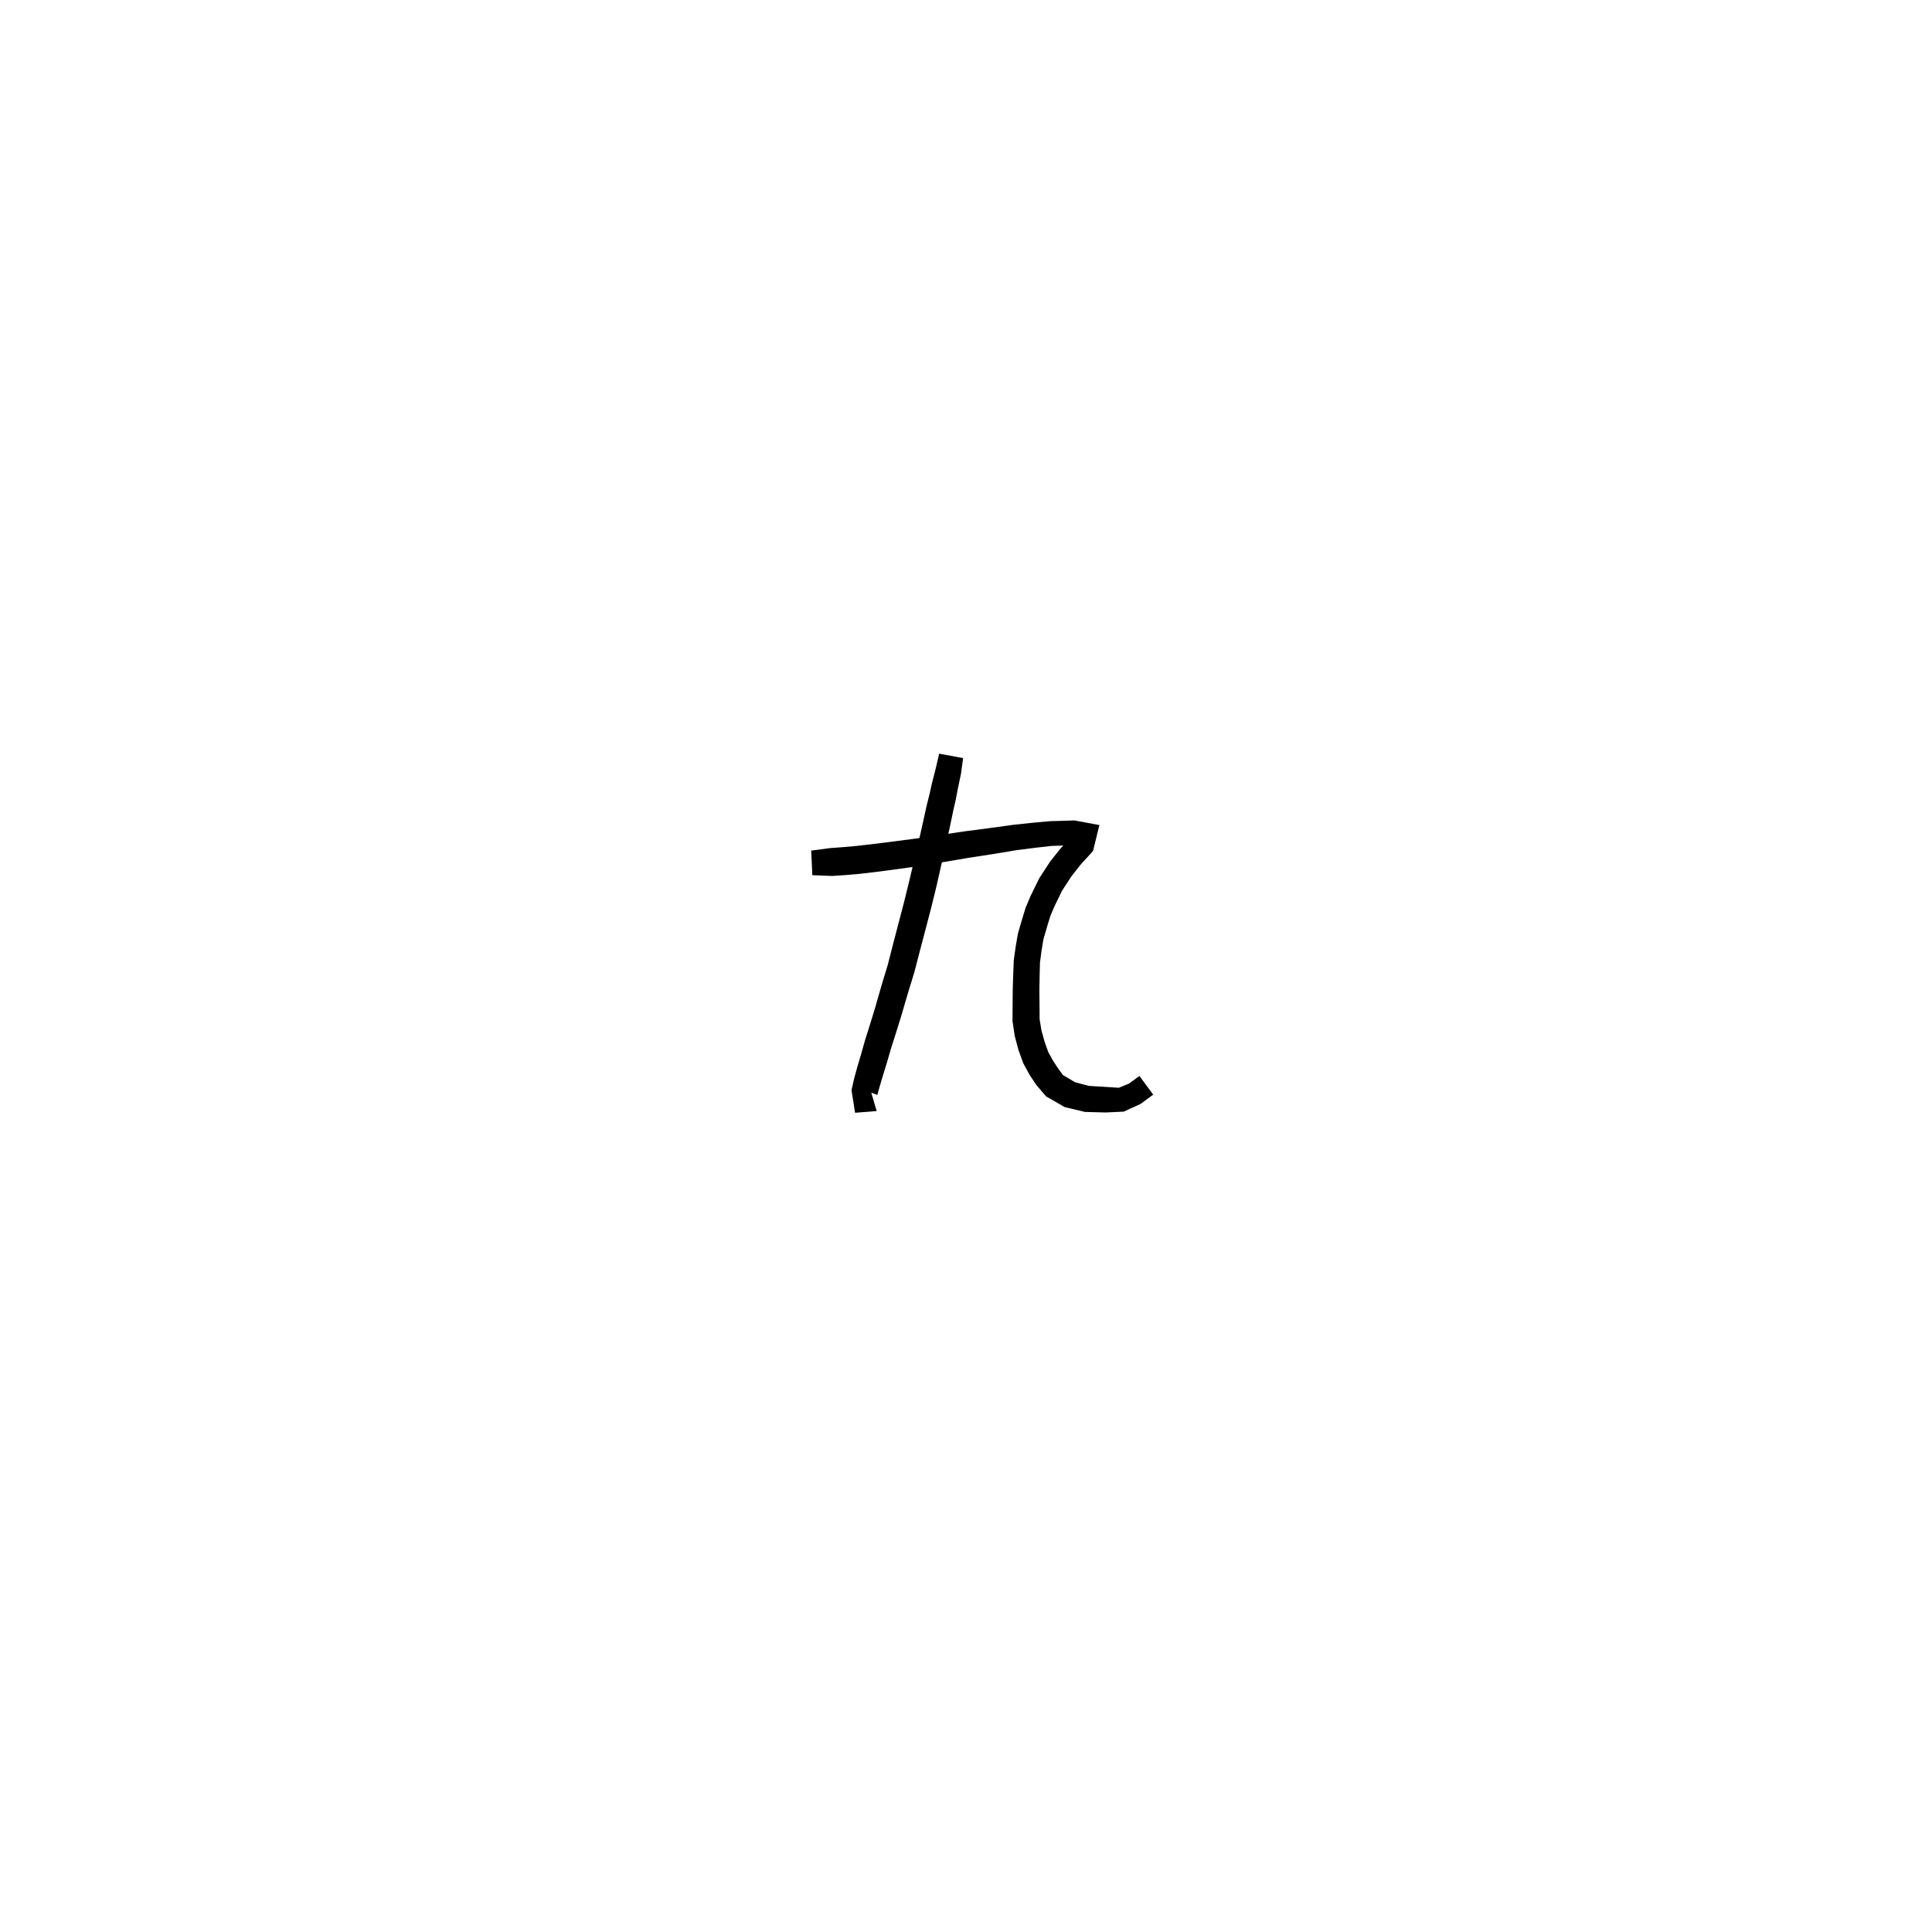
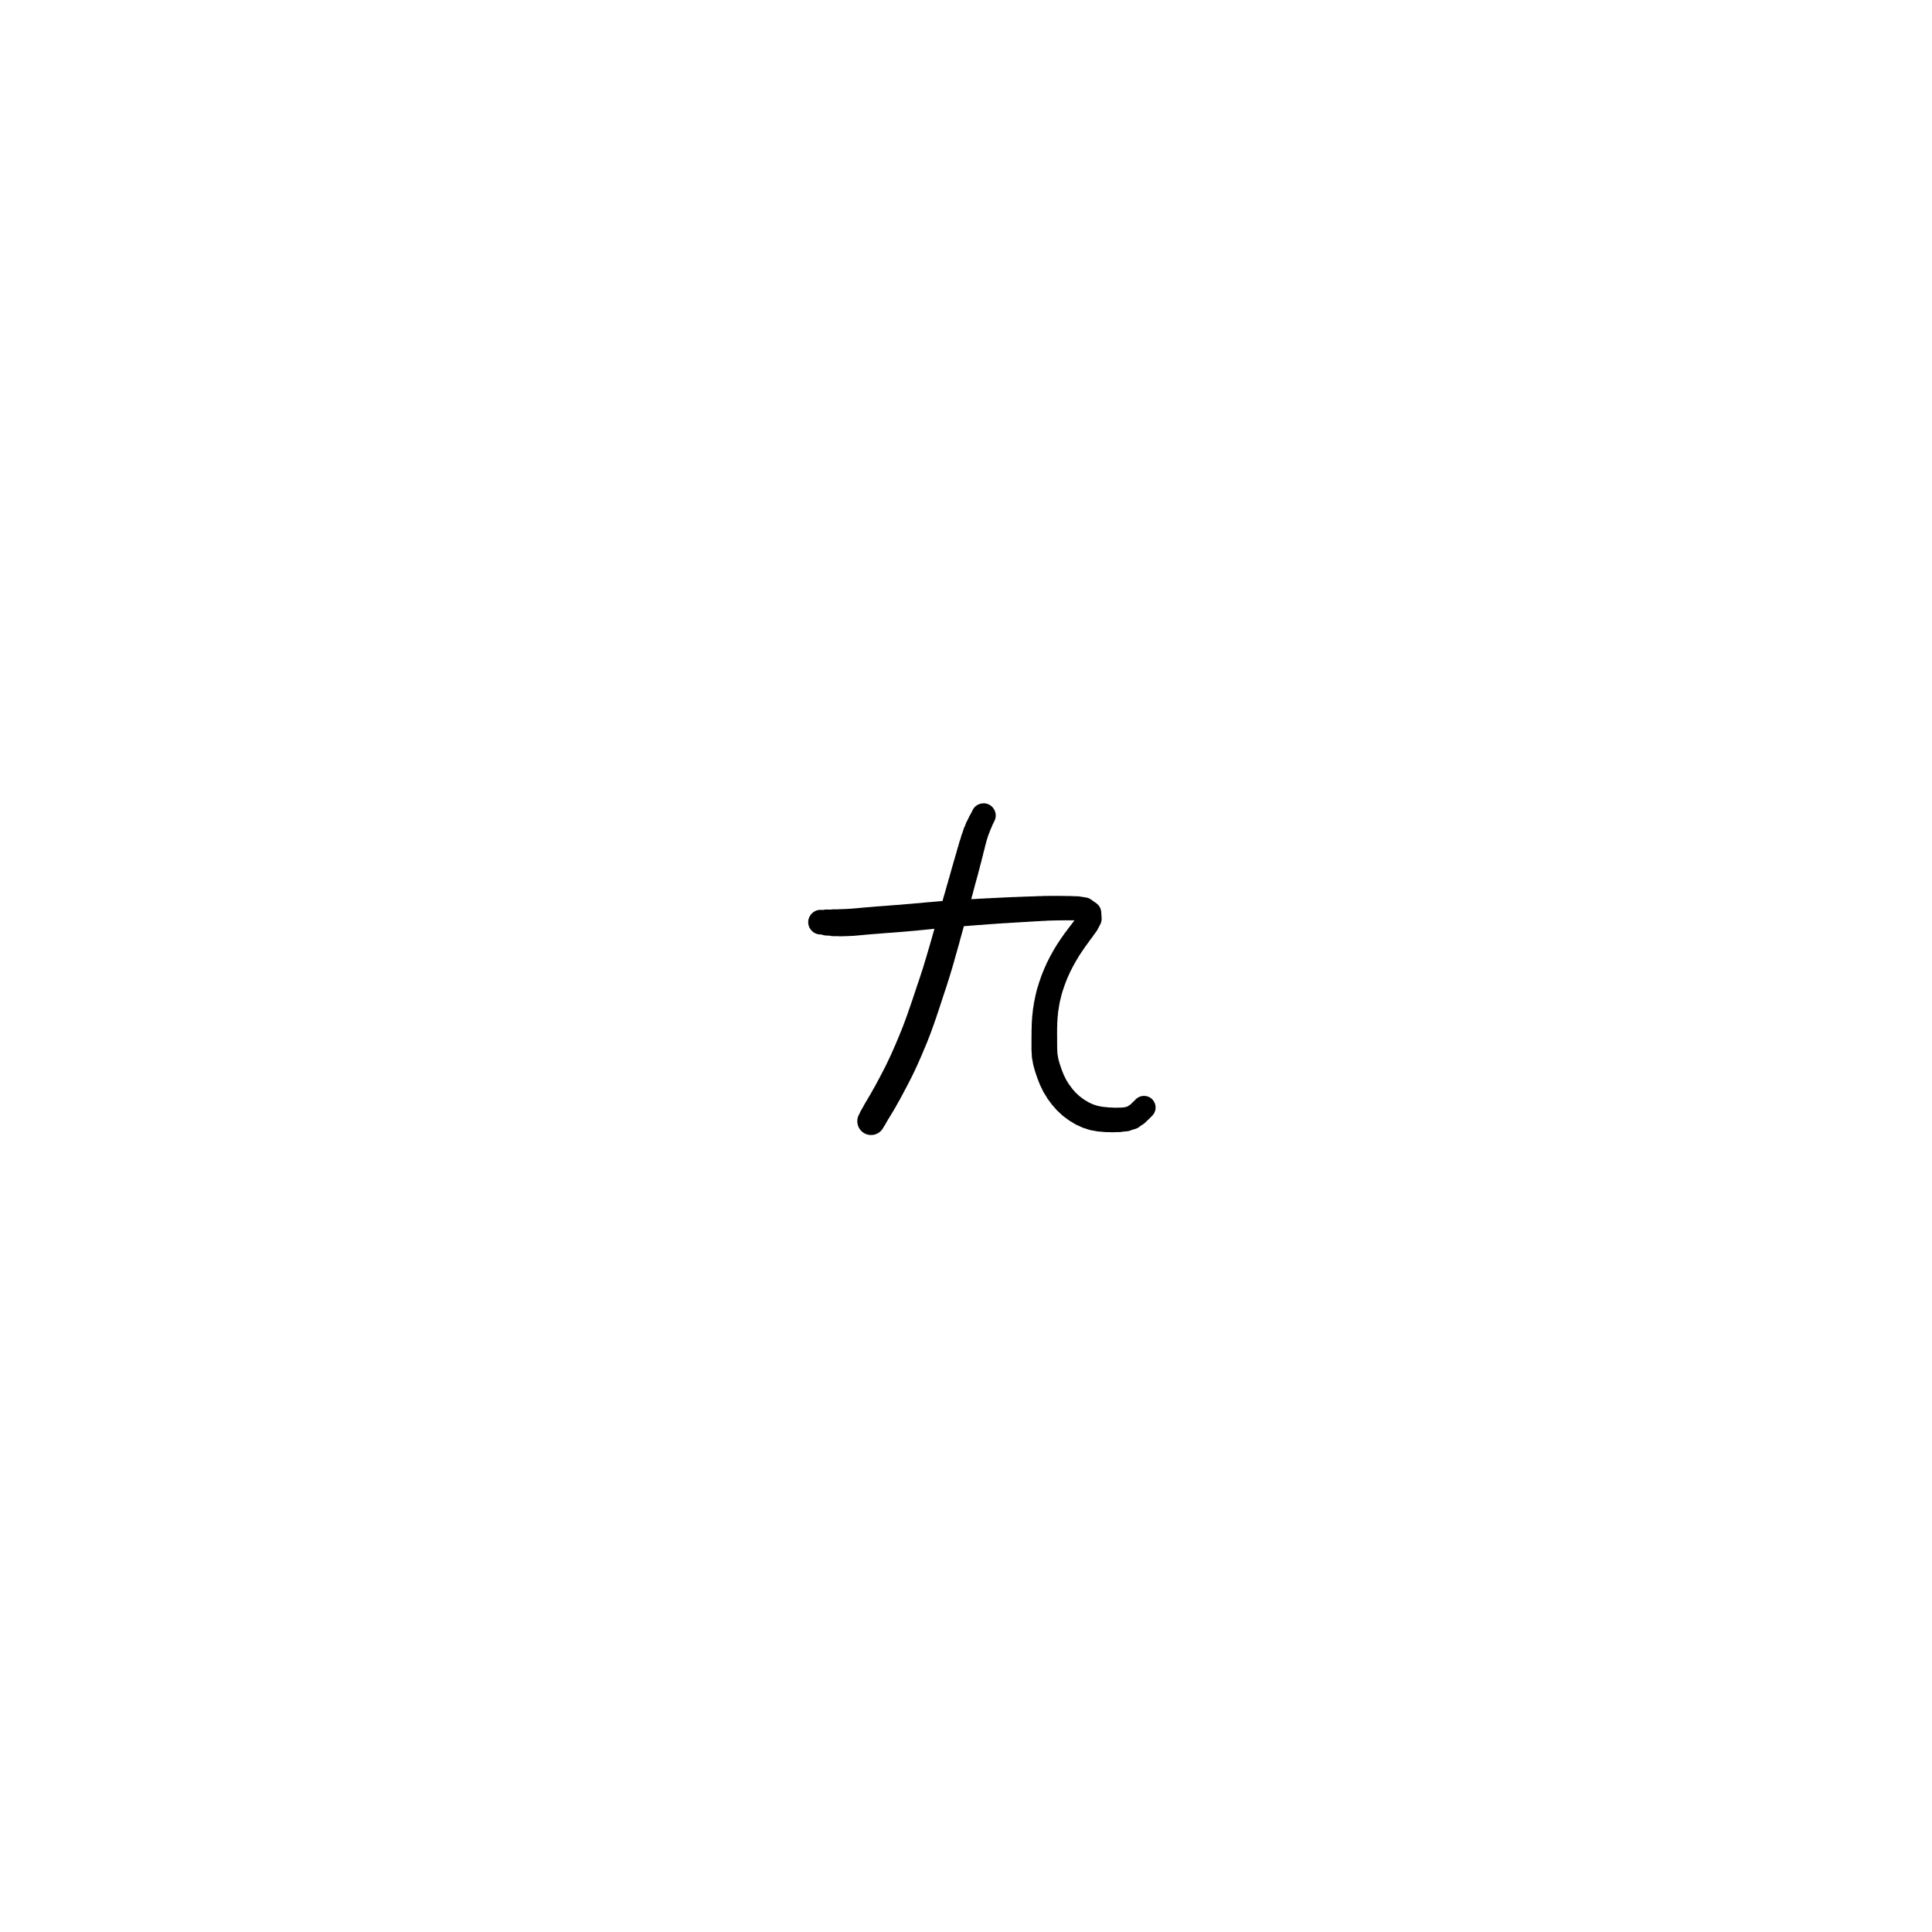
<svg xmlns="http://www.w3.org/2000/svg" width="300" height="300" viewBox="0 0 300 300">
-   <path d="M 126.14 135.9 L 129.194 136.017 L 131.102 135.897 L 133.461 135.693 L 136.276 135.362 L 139.409 134.949 L 142.857 134.468 L 146.639 133.841 L 150.382 133.205 L 154.076 132.637 L 157.938 132 L 160.782 131.638 L 163.279 131.356 L 165.262 131.29 L 166.835 131.221 L 167.855 130.629 L 166.719 129.626 L 164.73 131.691 L 163.091 133.746 L 161.388 136.35 L 159.994 139.197 L 159.258 140.948 L 158.701 142.771 L 158.072 144.929 L 157.713 146.995 L 157.419 149.111 L 157.329 151.396 L 157.26 153.608 L 157.238 155.935 L 157.222 158.588 L 157.578 160.921 L 158.146 163.031 L 158.898 165.11 L 159.882 166.915 L 160.912 168.467 L 162.427 170.242 L 165.323 171.912 L 168.478 172.661 L 171.686 172.744 L 174.492 172.614 L 177.122 171.411 L 179.067 169.972 L 176.93 167.073 L 175.309 168.262 L 173.727 168.911 L 171.779 168.78 L 169.046 168.613 L 166.906 168.036 L 165.049 166.928 L 164.332 165.95 L 163.525 164.725 L 162.78 163.377 L 162.2 161.752 L 161.724 160.033 L 161.432 158.287 L 161.415 155.935 L 161.393 153.658 L 161.433 151.515 L 161.487 149.446 L 161.733 147.609 L 162.022 145.846 L 162.582 143.925 L 163.068 142.319 L 163.665 140.892 L 164.9 138.334 L 166.366 136.083 L 167.752 134.31 L 169.724 132.146 L 170.713 128.115 L 166.835 127.397 L 165.132 127.453 L 163.009 127.512 L 160.356 127.756 L 157.402 128.07 L 153.486 128.609 L 149.762 129.092 L 145.978 129.657 L 142.234 130.207 L 138.841 130.651 L 135.743 131.039 L 133.013 131.358 L 130.762 131.555 L 128.961 131.686 L 125.966 132.078 Z" fill="black" />
-   <path d="M 145.834 117.029 L 145.282 119.404 L 144.698 121.682 L 144.351 123.251 L 143.862 125.221 L 143.324 127.672 L 142.724 130.348 L 141.995 133.364 L 141.192 136.782 L 140.407 139.979 L 139.548 143.266 L 138.686 146.562 L 137.855 149.812 L 136.88 153.025 L 135.899 156.455 L 135.12 158.993 L 134.326 161.515 L 133.664 163.85 L 133.08 165.83 L 132.62 167.523 L 132.221 169.272 L 132.774 172.788 L 136.128 172.523 L 135.099 169.001 L 135.285 169.662 L 136.234 170.025 L 136.627 168.596 L 137.103 167.011 L 137.707 165.037 L 138.377 162.742 L 139.168 160.259 L 139.973 157.667 L 140.973 154.241 L 141.979 150.972 L 142.841 147.641 L 143.707 144.356 L 144.576 141.036 L 145.376 137.777 L 146.157 134.339 L 146.869 131.299 L 147.458 128.569 L 147.964 126.141 L 148.411 124.156 L 148.712 122.573 L 149.208 120.221 L 149.557 117.716 Z" fill="black" />
+   <path d="M 127.30 145.10 L 128.25 145.16 C 129.31 145.22 130.21 144.42 130.28 143.36 C 130.34 142.31 129.53 141.40 128.48 141.34 L 127.53 141.28 C 126.47 141.22 125.57 142.03 125.50 143.08 C 125.44 144.14 126.25 145.04 127.30 145.10 Z M 128.30 145.27 L 129.33 145.31 C 130.45 145.35 131.38 144.47 131.42 143.35 C 131.46 142.24 130.59 141.30 129.47 141.26 L 128.43 141.23 C 127.32 141.19 126.38 142.06 126.34 143.18 C 126.30 144.30 127.18 145.23 128.30 145.27 Z M 129.40 145.37 L 130.41 145.37 C 131.56 145.37 132.50 144.44 132.50 143.28 C 132.50 142.13 131.56 141.20 130.41 141.20 L 129.40 141.20 C 128.25 141.20 127.31 142.13 127.31 143.29 C 127.31 144.44 128.25 145.37 129.40 145.37 Z M 130.47 145.39 L 131.49 145.36 C 132.65 145.32 133.56 144.36 133.53 143.20 C 133.50 142.04 132.53 141.12 131.37 141.15 L 130.35 141.18 C 129.19 141.22 128.27 142.18 128.31 143.34 C 128.34 144.50 129.31 145.42 130.47 145.39 Z M 131.55 145.36 L 132.55 145.31 C 133.72 145.24 134.61 144.25 134.54 143.08 C 134.48 141.92 133.48 141.03 132.32 141.09 L 131.31 141.15 C 130.15 141.21 129.26 142.21 129.32 143.37 C 129.39 144.53 130.38 145.43 131.55 145.36 Z M 132.61 145.31 L 133.60 145.22 C 134.76 145.13 135.62 144.11 135.53 142.94 C 135.43 141.78 134.41 140.92 133.25 141.01 L 132.26 141.09 C 131.10 141.19 130.23 142.21 130.33 143.38 C 130.43 144.54 131.45 145.40 132.61 145.31 Z M 133.62 145.22 L 134.58 145.13 C 135.74 145.02 136.60 143.99 136.49 142.83 C 136.38 141.67 135.35 140.82 134.19 140.92 L 133.23 141.01 C 132.06 141.12 131.21 142.15 131.32 143.31 C 131.43 144.48 132.46 145.33 133.62 145.22 Z M 134.57 145.13 L 135.53 145.05 C 136.70 144.95 137.56 143.93 137.46 142.76 C 137.36 141.60 136.33 140.74 135.17 140.84 L 134.20 140.92 C 133.04 141.02 132.18 142.05 132.28 143.21 C 132.38 144.37 133.40 145.24 134.57 145.13 Z M 135.52 145.05 L 136.56 144.97 C 137.72 144.87 138.59 143.85 138.50 142.69 C 138.40 141.53 137.38 140.66 136.22 140.75 L 135.18 140.84 C 134.02 140.93 133.15 141.95 133.24 143.11 C 133.34 144.28 134.36 145.15 135.52 145.05 Z M 136.55 144.97 L 137.52 144.89 C 138.68 144.80 139.56 143.79 139.47 142.62 C 139.38 141.46 138.36 140.59 137.20 140.68 L 136.23 140.75 C 135.06 140.84 134.19 141.86 134.28 143.02 C 134.37 144.19 135.39 145.06 136.55 144.97 Z M 137.52 144.89 L 138.52 144.82 C 139.68 144.73 140.55 143.71 140.46 142.55 C 140.38 141.39 139.36 140.51 138.20 140.60 L 137.20 140.68 C 136.03 140.77 135.16 141.78 135.25 142.95 C 135.34 144.11 136.35 144.98 137.52 144.89 Z M 138.52 144.82 L 139.54 144.74 C 140.70 144.65 141.57 143.63 141.48 142.47 C 141.39 141.30 140.38 140.43 139.21 140.52 L 138.19 140.60 C 137.03 140.69 136.16 141.71 136.25 142.87 C 136.34 144.04 137.36 144.91 138.52 144.82 Z M 139.55 144.74 L 140.51 144.66 C 141.67 144.56 142.54 143.54 142.45 142.38 C 142.35 141.22 141.33 140.35 140.17 140.45 L 139.21 140.53 C 138.04 140.62 137.18 141.64 137.27 142.80 C 137.37 143.96 138.39 144.83 139.55 144.74 Z M 140.52 144.66 L 141.52 144.57 C 142.68 144.47 143.54 143.45 143.45 142.29 C 143.35 141.13 142.32 140.27 141.16 140.36 L 140.16 140.45 C 139.00 140.55 138.14 141.57 138.24 142.73 C 138.34 143.89 139.36 144.75 140.52 144.66 Z M 141.53 144.57 L 142.56 144.48 C 143.72 144.37 144.58 143.35 144.47 142.19 C 144.37 141.03 143.34 140.17 142.18 140.27 L 141.15 140.37 C 139.99 140.47 139.14 141.50 139.24 142.66 C 139.35 143.82 140.37 144.67 141.53 144.57 Z M 142.57 144.47 L 143.56 144.38 C 144.72 144.27 145.57 143.24 145.46 142.08 C 145.35 140.93 144.32 140.08 143.17 140.19 L 142.18 140.28 C 141.02 140.39 140.17 141.41 140.28 142.57 C 140.39 143.73 141.41 144.58 142.57 144.47 Z M 143.56 144.37 L 144.57 144.28 C 145.72 144.17 146.57 143.14 146.46 141.99 C 146.35 140.83 145.32 139.98 144.17 140.09 L 143.16 140.19 C 142.01 140.30 141.16 141.33 141.27 142.48 C 141.38 143.64 142.41 144.48 143.56 144.37 Z M 144.56 144.27 L 145.56 144.18 C 146.71 144.07 147.56 143.05 147.45 141.90 C 147.34 140.74 146.32 139.90 145.17 140.01 L 144.17 140.10 C 143.02 140.21 142.17 141.23 142.28 142.38 C 142.39 143.53 143.41 144.38 144.56 144.27 Z M 145.55 144.17 L 146.56 144.08 C 147.71 143.98 148.56 142.97 148.46 141.82 C 148.35 140.67 147.34 139.82 146.19 139.92 L 145.18 140.01 C 144.03 140.11 143.18 141.13 143.28 142.28 C 143.39 143.43 144.40 144.27 145.55 144.17 Z M 146.55 144.08 L 147.54 143.99 C 148.69 143.90 149.54 142.89 149.45 141.75 C 149.35 140.60 148.34 139.75 147.20 139.84 L 146.20 139.93 C 145.06 140.02 144.21 141.03 144.30 142.17 C 144.40 143.32 145.40 144.17 146.55 144.08 Z M 147.53 143.99 L 148.52 143.91 C 149.66 143.82 150.51 142.83 150.42 141.68 C 150.34 140.54 149.34 139.69 148.20 139.78 L 147.21 139.85 C 146.07 139.94 145.22 140.94 145.30 142.08 C 145.39 143.22 146.39 144.07 147.53 143.99 Z M 148.50 143.90 L 149.50 143.83 C 150.64 143.75 151.50 142.76 151.41 141.63 C 151.33 140.49 150.35 139.63 149.21 139.71 L 148.21 139.78 C 147.07 139.86 146.22 140.85 146.30 141.99 C 146.38 143.13 147.37 143.98 148.50 143.90 Z M 149.49 143.82 L 150.49 143.76 C 151.63 143.68 152.48 142.70 152.41 141.57 C 152.33 140.43 151.35 139.58 150.22 139.65 L 149.22 139.72 C 148.08 139.80 147.23 140.78 147.30 141.91 C 147.38 143.04 148.36 143.90 149.49 143.82 Z M 150.49 143.75 L 151.48 143.68 C 152.61 143.61 153.47 142.64 153.40 141.51 C 153.32 140.38 152.35 139.52 151.22 139.60 L 150.23 139.66 C 149.10 139.73 148.24 140.71 148.31 141.84 C 148.39 142.97 149.36 143.82 150.49 143.75 Z M 151.48 143.67 L 152.49 143.61 C 153.61 143.54 154.46 142.57 154.39 141.44 C 154.32 140.32 153.35 139.47 152.22 139.54 L 151.22 139.61 C 150.10 139.68 149.25 140.65 149.32 141.77 C 149.39 142.90 150.36 143.75 151.48 143.67 Z M 152.49 143.60 L 153.49 143.53 C 154.61 143.46 155.46 142.50 155.39 141.38 C 155.31 140.26 154.35 139.41 153.23 139.49 L 152.22 139.55 C 151.11 139.63 150.26 140.59 150.33 141.71 C 150.41 142.82 151.37 143.67 152.49 143.60 Z M 153.49 143.52 L 154.48 143.46 C 155.59 143.39 156.43 142.43 156.36 141.32 C 156.29 140.21 155.34 139.37 154.22 139.44 L 153.24 139.50 C 152.12 139.57 151.28 140.53 151.35 141.64 C 151.42 142.75 152.38 143.59 153.49 143.52 Z M 154.47 143.45 L 155.47 143.39 C 156.58 143.33 157.42 142.38 157.35 141.27 C 157.29 140.17 156.34 139.32 155.23 139.39 L 154.23 139.45 C 153.13 139.51 152.28 140.46 152.35 141.57 C 152.41 142.67 153.36 143.52 154.47 143.45 Z M 155.46 143.38 L 156.47 143.33 C 157.57 143.27 158.41 142.33 158.35 141.23 C 158.29 140.13 157.35 139.28 156.25 139.34 L 155.24 139.40 C 154.14 139.46 153.30 140.40 153.36 141.50 C 153.42 142.60 154.36 143.44 155.46 143.38 Z M 156.46 143.32 L 157.45 143.27 C 158.54 143.21 159.38 142.28 159.33 141.18 C 159.27 140.09 158.34 139.25 157.24 139.30 L 156.26 139.35 C 155.16 139.41 154.32 140.34 154.38 141.44 C 154.44 142.53 155.37 143.37 156.46 143.32 Z M 157.44 143.26 L 158.44 143.21 C 159.53 143.15 160.37 142.23 160.32 141.14 C 160.26 140.05 159.34 139.21 158.25 139.26 L 157.25 139.31 C 156.16 139.37 155.32 140.29 155.37 141.38 C 155.43 142.47 156.35 143.31 157.44 143.26 Z M 158.44 143.20 L 159.44 143.15 C 160.52 143.09 161.36 142.17 161.30 141.09 C 161.25 140.01 160.33 139.17 159.25 139.22 L 158.25 139.27 C 157.17 139.33 156.33 140.25 156.38 141.33 C 156.44 142.41 157.36 143.25 158.44 143.20 Z M 159.44 143.14 L 160.43 143.09 C 161.51 143.04 162.34 142.12 162.29 141.04 C 162.23 139.96 161.32 139.13 160.24 139.19 L 159.25 139.23 C 158.17 139.29 157.34 140.20 157.39 141.28 C 157.44 142.36 158.36 143.19 159.44 143.14 Z M 160.43 143.08 L 161.47 143.03 C 162.54 142.98 163.37 142.07 163.32 141.00 C 163.27 139.93 162.36 139.10 161.29 139.15 L 160.24 139.20 C 159.17 139.25 158.35 140.16 158.40 141.23 C 158.45 142.30 159.36 143.13 160.43 143.08 Z M 161.46 143.02 L 162.44 142.98 C 163.51 142.93 164.33 142.03 164.29 140.97 C 164.25 139.90 163.35 139.08 162.29 139.12 L 161.30 139.16 C 160.23 139.20 159.41 140.10 159.45 141.17 C 159.49 142.23 160.39 143.06 161.46 143.02 Z M 162.41 142.96 L 163.44 142.94 C 164.50 142.91 165.34 142.03 165.31 140.97 C 165.28 139.91 164.40 139.08 163.34 139.11 L 162.31 139.13 C 161.26 139.16 160.42 140.04 160.45 141.10 C 160.47 142.15 161.35 142.99 162.41 142.96 Z M 163.41 142.93 L 164.37 142.92 C 165.43 142.91 166.27 142.05 166.27 141.00 C 166.26 139.95 165.40 139.10 164.35 139.11 L 163.38 139.12 C 162.33 139.12 161.48 139.98 161.49 141.03 C 161.50 142.09 162.35 142.93 163.41 142.93 Z M 164.36 142.91 L 165.28 142.91 C 166.32 142.91 167.17 142.06 167.17 141.02 C 167.17 139.97 166.32 139.12 165.28 139.12 L 164.36 139.12 C 163.32 139.12 162.47 139.97 162.47 141.01 C 162.47 142.06 163.31 142.91 164.36 142.91 Z M 165.26 142.90 L 166.30 142.91 C 167.35 142.92 168.20 142.08 168.20 141.04 C 168.21 140.00 167.37 139.15 166.33 139.14 L 165.29 139.13 C 164.25 139.12 163.40 139.96 163.39 141.00 C 163.38 142.04 164.22 142.89 165.26 142.90 Z M 166.26 142.90 L 167.30 142.93 C 168.34 142.96 169.20 142.15 169.24 141.12 C 169.27 140.08 168.46 139.21 167.42 139.18 L 166.38 139.15 C 165.34 139.11 164.48 139.93 164.44 140.96 C 164.41 142.00 165.22 142.87 166.26 142.90 Z M 167.08 142.90 L 168.06 143.05 C 169.08 143.21 170.04 142.51 170.20 141.49 C 170.35 140.47 169.65 139.52 168.63 139.36 L 167.65 139.21 C 166.63 139.05 165.67 139.75 165.51 140.77 C 165.36 141.79 166.06 142.74 167.08 142.90 Z M 167.28 142.73 L 168.08 143.29 C 168.92 143.88 170.08 143.68 170.67 142.83 C 171.26 141.99 171.06 140.83 170.21 140.24 L 169.42 139.68 C 168.57 139.10 167.41 139.30 166.83 140.14 C 166.24 140.98 166.44 142.14 167.28 142.73 Z M 167.29 141.88 L 167.35 142.77 C 167.41 143.80 168.30 144.57 169.32 144.51 C 170.34 144.44 171.12 143.56 171.06 142.54 L 171.00 141.65 C 170.94 140.63 170.05 139.85 169.03 139.91 C 168.01 139.98 167.23 140.86 167.29 141.88 Z M 167.56 141.78 L 167.13 142.59 C 166.64 143.50 166.99 144.62 167.90 145.11 C 168.80 145.59 169.93 145.25 170.42 144.34 L 170.85 143.53 C 171.33 142.62 170.99 141.49 170.08 141.01 C 169.17 140.52 168.04 140.87 167.56 141.78 Z M 167.26 142.35 L 166.60 143.24 C 165.99 144.08 166.17 145.25 167.00 145.87 C 167.84 146.48 169.02 146.30 169.63 145.47 L 170.28 144.58 C 170.90 143.74 170.72 142.56 169.88 141.95 C 169.05 141.34 167.87 141.52 167.26 142.35 Z M 166.61 143.22 L 166.02 144.00 C 165.39 144.84 165.56 146.02 166.40 146.65 C 167.23 147.27 168.41 147.10 169.04 146.27 L 169.63 145.49 C 170.25 144.65 170.08 143.47 169.25 142.84 C 168.42 142.22 167.23 142.39 166.61 143.22 Z M 166.00 144.02 L 165.39 144.84 C 164.77 145.69 164.95 146.88 165.80 147.50 C 166.64 148.12 167.83 147.93 168.45 147.09 L 169.06 146.26 C 169.68 145.41 169.50 144.23 168.65 143.61 C 167.81 142.99 166.62 143.17 166.00 144.02 Z M 165.36 144.87 L 164.77 145.71 C 164.17 146.57 164.38 147.76 165.24 148.37 C 166.10 148.97 167.29 148.76 167.90 147.90 L 168.48 147.06 C 169.09 146.20 168.88 145.01 168.01 144.41 C 167.15 143.80 165.96 144.01 165.36 144.87 Z M 164.73 145.76 L 164.19 146.59 C 163.61 147.48 163.86 148.66 164.75 149.24 C 165.63 149.82 166.82 149.57 167.39 148.68 L 167.94 147.85 C 168.52 146.96 168.27 145.78 167.38 145.20 C 166.49 144.62 165.31 144.87 164.73 145.76 Z M 164.14 146.65 L 163.63 147.50 C 163.09 148.41 163.38 149.59 164.29 150.14 C 165.20 150.68 166.38 150.39 166.93 149.48 L 167.44 148.63 C 167.98 147.72 167.69 146.54 166.78 145.99 C 165.87 145.44 164.69 145.74 164.14 146.65 Z M 163.59 147.56 L 163.12 148.42 C 162.61 149.35 162.94 150.52 163.88 151.04 C 164.81 151.55 165.98 151.21 166.49 150.28 L 166.97 149.42 C 167.48 148.49 167.14 147.31 166.21 146.80 C 165.28 146.29 164.11 146.63 163.59 147.56 Z M 163.08 148.48 L 162.63 149.37 C 162.15 150.33 162.54 151.49 163.49 151.97 C 164.44 152.45 165.60 152.06 166.08 151.11 L 166.53 150.22 C 167.01 149.27 166.63 148.10 165.68 147.62 C 164.72 147.14 163.56 147.53 163.08 148.48 Z M 162.59 149.44 L 162.18 150.37 C 161.73 151.34 162.17 152.49 163.14 152.93 C 164.11 153.37 165.26 152.94 165.70 151.97 L 166.12 151.04 C 166.56 150.07 166.13 148.92 165.16 148.48 C 164.18 148.04 163.04 148.47 162.59 149.44 Z M 162.14 150.45 L 161.74 151.44 C 161.35 152.44 161.83 153.56 162.83 153.96 C 163.83 154.35 164.95 153.87 165.35 152.87 L 165.74 151.88 C 166.14 150.89 165.65 149.76 164.65 149.37 C 163.66 148.97 162.53 149.46 162.14 150.45 Z M 161.71 151.52 L 161.38 152.48 C 161.02 153.50 161.56 154.60 162.57 154.96 C 163.59 155.31 164.69 154.77 165.05 153.76 L 165.38 152.79 C 165.73 151.78 165.20 150.67 164.18 150.32 C 163.17 149.97 162.06 150.51 161.71 151.52 Z M 161.35 152.56 L 161.08 153.46 C 160.76 154.49 161.34 155.57 162.37 155.89 C 163.40 156.20 164.49 155.62 164.80 154.59 L 165.07 153.68 C 165.38 152.66 164.80 151.57 163.77 151.26 C 162.75 150.95 161.66 151.53 161.35 152.56 Z M 161.04 153.55 L 160.79 154.57 C 160.53 155.62 161.17 156.67 162.22 156.93 C 163.26 157.19 164.32 156.55 164.58 155.51 L 164.83 154.49 C 165.09 153.45 164.45 152.39 163.41 152.13 C 162.36 151.87 161.30 152.51 161.04 153.55 Z M 160.77 154.67 L 160.59 155.57 C 160.39 156.63 161.08 157.66 162.14 157.86 C 163.20 158.07 164.22 157.37 164.43 156.31 L 164.60 155.41 C 164.81 154.35 164.12 153.33 163.06 153.12 C 162.00 152.92 160.97 153.61 160.77 154.67 Z M 160.57 155.64 L 160.42 156.62 C 160.25 157.69 160.98 158.69 162.05 158.86 C 163.12 159.03 164.13 158.30 164.29 157.23 L 164.45 156.25 C 164.61 155.18 163.88 154.17 162.81 154.01 C 161.75 153.84 160.74 154.57 160.57 155.64 Z M 160.40 156.72 L 160.30 157.72 C 160.18 158.80 160.97 159.77 162.04 159.88 C 163.12 160.00 164.09 159.21 164.21 158.13 L 164.31 157.13 C 164.43 156.05 163.64 155.08 162.56 154.97 C 161.48 154.85 160.52 155.64 160.40 156.72 Z M 160.28 157.81 L 160.22 158.81 C 160.16 159.90 160.98 160.84 162.07 160.90 C 163.16 160.97 164.09 160.14 164.16 159.05 L 164.22 158.05 C 164.29 156.96 163.46 156.02 162.37 155.96 C 161.28 155.89 160.35 156.72 160.28 157.81 Z M 160.21 158.88 L 160.19 159.90 C 160.16 160.99 161.02 161.90 162.12 161.93 C 163.21 161.96 164.11 161.09 164.14 160.00 L 164.17 158.98 C 164.19 157.89 163.33 156.98 162.24 156.96 C 161.15 156.93 160.24 157.79 160.21 158.88 Z M 160.18 159.95 L 160.18 160.93 C 160.18 162.02 161.06 162.91 162.16 162.92 C 163.25 162.92 164.14 162.03 164.14 160.94 L 164.15 159.96 C 164.15 158.86 163.27 157.97 162.17 157.97 C 161.08 157.97 160.19 158.85 160.18 159.95 Z M 160.17 160.93 L 160.17 161.93 C 160.17 163.03 161.06 163.92 162.16 163.92 C 163.26 163.92 164.15 163.03 164.15 161.93 L 164.15 160.93 C 164.15 159.83 163.26 158.94 162.16 158.94 C 161.06 158.94 160.17 159.83 160.17 160.93 Z M 160.17 161.94 L 160.17 162.93 C 160.18 164.03 161.07 164.92 162.17 164.92 C 163.27 164.92 164.16 164.03 164.16 162.93 L 164.15 161.93 C 164.15 160.83 163.26 159.94 162.16 159.94 C 161.06 159.95 160.17 160.84 160.17 161.94 Z M 160.17 163.04 L 160.23 164.04 C 160.29 165.14 161.23 165.98 162.33 165.92 C 163.43 165.86 164.27 164.92 164.21 163.82 L 164.16 162.82 C 164.10 161.72 163.15 160.88 162.05 160.94 C 160.95 161.00 160.11 161.94 160.17 163.04 Z M 160.25 164.28 L 160.43 165.27 C 160.63 166.35 161.67 167.07 162.75 166.88 C 163.84 166.68 164.56 165.64 164.36 164.55 L 164.19 163.57 C 163.99 162.49 162.95 161.77 161.86 161.96 C 160.78 162.16 160.06 163.20 160.25 164.28 Z M 160.47 165.45 L 160.74 166.41 C 161.04 167.48 162.14 168.10 163.21 167.80 C 164.27 167.50 164.89 166.39 164.59 165.33 L 164.32 164.37 C 164.02 163.31 162.92 162.69 161.86 162.99 C 160.79 163.28 160.17 164.39 160.47 165.45 Z M 160.78 166.52 L 161.10 167.47 C 161.46 168.51 162.60 169.07 163.64 168.71 C 164.69 168.35 165.24 167.21 164.88 166.17 L 164.56 165.22 C 164.20 164.18 163.06 163.62 162.02 163.98 C 160.97 164.34 160.42 165.48 160.78 166.52 Z M 161.13 167.55 L 161.48 168.43 C 161.89 169.46 163.05 169.96 164.08 169.56 C 165.10 169.15 165.61 167.99 165.20 166.96 L 164.85 166.08 C 164.44 165.05 163.28 164.55 162.26 164.96 C 161.23 165.36 160.73 166.53 161.13 167.55 Z M 161.55 168.58 L 162.00 169.51 C 162.49 170.50 163.69 170.91 164.68 170.42 C 165.67 169.93 166.08 168.73 165.59 167.74 L 165.13 166.81 C 164.65 165.82 163.45 165.42 162.46 165.90 C 161.47 166.39 161.06 167.59 161.55 168.58 Z M 162.09 169.67 L 162.61 170.50 C 163.18 171.44 164.42 171.74 165.36 171.16 C 166.30 170.58 166.59 169.35 166.01 168.41 L 165.50 167.58 C 164.92 166.64 163.69 166.34 162.75 166.92 C 161.81 167.50 161.52 168.73 162.09 169.67 Z M 162.69 170.64 L 163.30 171.46 C 163.95 172.35 165.20 172.55 166.09 171.89 C 166.98 171.24 167.18 169.99 166.53 169.10 L 165.92 168.27 C 165.27 167.38 164.02 167.19 163.13 167.84 C 162.24 168.49 162.04 169.74 162.69 170.64 Z M 163.41 171.60 L 164.09 172.37 C 164.82 173.20 166.08 173.29 166.91 172.56 C 167.74 171.83 167.82 170.57 167.09 169.74 L 166.41 168.96 C 165.69 168.13 164.42 168.05 163.59 168.78 C 162.76 169.51 162.68 170.77 163.41 171.60 Z M 164.24 172.52 L 164.97 173.20 C 165.78 173.95 167.05 173.90 167.79 173.09 C 168.54 172.28 168.49 171.02 167.68 170.27 L 166.95 169.59 C 166.14 168.84 164.88 168.89 164.13 169.70 C 163.38 170.51 163.43 171.77 164.24 172.52 Z M 165.13 173.33 L 165.92 173.92 C 166.80 174.58 168.05 174.41 168.71 173.53 C 169.37 172.65 169.20 171.40 168.32 170.74 L 167.53 170.14 C 166.65 169.48 165.40 169.66 164.74 170.54 C 164.08 171.42 164.25 172.67 165.13 173.33 Z M 166.09 174.03 L 166.96 174.56 C 167.89 175.13 169.11 174.83 169.68 173.89 C 170.25 172.95 169.96 171.73 169.02 171.16 L 168.15 170.63 C 167.21 170.06 165.99 170.36 165.42 171.30 C 164.85 172.24 165.15 173.46 166.09 174.03 Z M 167.15 174.65 L 168.05 175.07 C 169.03 175.54 170.21 175.11 170.68 174.13 C 171.14 173.14 170.72 171.96 169.73 171.49 L 168.83 171.07 C 167.84 170.61 166.66 171.03 166.20 172.02 C 165.73 173.01 166.16 174.18 167.15 174.65 Z M 168.28 175.15 L 169.19 175.45 C 170.23 175.79 171.34 175.23 171.67 174.19 C 172.01 173.16 171.45 172.05 170.42 171.71 L 169.50 171.41 C 168.47 171.08 167.36 171.64 167.02 172.67 C 166.68 173.70 167.25 174.81 168.28 175.15 Z M 169.44 175.50 L 170.40 175.68 C 171.46 175.88 172.48 175.19 172.68 174.13 C 172.88 173.07 172.19 172.05 171.13 171.85 L 170.17 171.67 C 169.11 171.46 168.09 172.16 167.89 173.22 C 167.69 174.28 168.38 175.30 169.44 175.50 Z M 170.58 175.69 L 171.62 175.79 C 172.68 175.89 173.63 175.11 173.73 174.05 C 173.83 172.98 173.05 172.04 171.98 171.94 L 170.95 171.84 C 169.88 171.74 168.94 172.52 168.84 173.58 C 168.74 174.65 169.52 175.59 170.58 175.69 Z M 171.72 175.78 L 172.75 175.82 C 173.81 175.86 174.70 175.04 174.74 173.98 C 174.78 172.92 173.96 172.03 172.90 171.99 L 171.87 171.95 C 170.82 171.91 169.92 172.73 169.88 173.79 C 169.84 174.85 170.67 175.74 171.72 175.78 Z M 172.85 175.80 L 173.85 175.79 C 174.90 175.78 175.74 174.92 175.73 173.87 C 175.72 172.82 174.86 171.98 173.81 171.99 L 172.80 172.01 C 171.76 172.02 170.92 172.88 170.93 173.93 C 170.94 174.97 171.80 175.81 172.85 175.80 Z M 174.01 175.76 L 175.04 175.66 C 176.07 175.56 176.82 174.65 176.73 173.62 C 176.63 172.59 175.72 171.83 174.69 171.93 L 173.65 172.03 C 172.62 172.12 171.87 173.04 171.97 174.07 C 172.06 175.10 172.98 175.85 174.01 175.76 Z M 175.39 175.56 L 176.31 175.29 C 177.28 175.00 177.83 173.97 177.54 172.99 C 177.25 172.02 176.23 171.46 175.25 171.76 L 174.33 172.03 C 173.36 172.32 172.81 173.35 173.10 174.32 C 173.39 175.30 174.41 175.85 175.39 175.56 Z M 176.77 175.05 L 177.55 174.54 C 178.40 173.99 178.63 172.86 178.09 172.02 C 177.54 171.18 176.42 170.94 175.57 171.49 L 174.79 172.00 C 173.95 172.54 173.71 173.67 174.25 174.51 C 174.80 175.35 175.93 175.59 176.77 175.05 Z M 177.80 174.33 L 178.54 173.63 C 179.27 172.95 179.30 171.81 178.62 171.08 C 177.93 170.35 176.79 170.32 176.06 171.00 L 175.33 171.70 C 174.60 172.38 174.56 173.52 175.25 174.25 C 175.93 174.98 177.07 175.01 177.80 174.33 Z M 178.60 173.57 L 178.94 173.22 C 179.63 172.50 179.61 171.36 178.89 170.67 C 178.17 169.98 177.03 170.00 176.34 170.72 L 176.00 171.07 C 175.31 171.79 175.33 172.93 176.05 173.62 C 176.77 174.31 177.91 174.28 178.60 173.57 Z" fill="black" fill-rule="nonzero" />
+   <path d="M 151.03 125.79 L 150.57 126.72 C 150.11 127.65 150.49 128.79 151.43 129.25 C 152.37 129.71 153.50 129.33 153.97 128.39 L 154.42 127.47 C 154.89 126.53 154.50 125.40 153.57 124.93 C 152.63 124.47 151.49 124.85 151.03 125.79 Z M 150.52 126.75 L 150.11 127.63 C 149.67 128.60 150.09 129.74 151.05 130.19 C 152.02 130.63 153.16 130.21 153.61 129.25 L 154.01 128.36 C 154.46 127.40 154.04 126.26 153.08 125.81 C 152.11 125.36 150.97 125.78 150.52 126.75 Z M 150.04 127.73 L 149.69 128.62 C 149.30 129.62 149.80 130.76 150.80 131.15 C 151.80 131.54 152.93 131.05 153.33 130.04 L 153.68 129.15 C 154.07 128.15 153.58 127.02 152.57 126.62 C 151.57 126.23 150.44 126.73 150.04 127.73 Z M 149.63 128.73 L 149.32 129.71 C 148.99 130.75 149.56 131.86 150.60 132.19 C 151.64 132.52 152.75 131.95 153.08 130.91 L 153.39 129.93 C 153.72 128.89 153.15 127.78 152.11 127.45 C 151.07 127.12 149.96 127.69 149.63 128.73 Z M 149.28 129.76 L 149.01 130.71 C 148.71 131.77 149.32 132.87 150.39 133.18 C 151.45 133.48 152.55 132.86 152.86 131.80 L 153.12 130.85 C 153.43 129.79 152.81 128.69 151.75 128.38 C 150.69 128.08 149.58 128.70 149.28 129.76 Z M 148.98 130.72 L 148.71 131.71 C 148.42 132.79 149.05 133.90 150.13 134.20 C 151.21 134.49 152.32 133.86 152.61 132.78 L 152.88 131.79 C 153.18 130.71 152.54 129.60 151.47 129.30 C 150.39 129.01 149.28 129.64 148.98 130.72 Z M 148.69 131.71 L 148.42 132.71 C 148.13 133.79 148.77 134.92 149.86 135.21 C 150.94 135.51 152.07 134.86 152.36 133.78 L 152.63 132.78 C 152.93 131.69 152.28 130.57 151.20 130.28 C 150.11 129.98 148.99 130.62 148.69 131.71 Z M 148.41 132.70 L 148.14 133.65 C 147.84 134.75 148.49 135.88 149.59 136.18 C 150.68 136.48 151.81 135.84 152.11 134.74 L 152.38 133.78 C 152.68 132.69 152.03 131.56 150.94 131.26 C 149.84 130.96 148.71 131.60 148.41 132.70 Z M 148.13 133.65 L 147.88 134.57 C 147.58 135.67 148.22 136.81 149.32 137.11 C 150.43 137.42 151.57 136.77 151.87 135.67 L 152.12 134.75 C 152.43 133.65 151.78 132.51 150.68 132.20 C 149.58 131.90 148.44 132.54 148.13 133.65 Z M 147.87 134.56 L 147.61 135.50 C 147.31 136.61 147.96 137.75 149.06 138.06 C 150.17 138.36 151.31 137.72 151.62 136.61 L 151.88 135.67 C 152.18 134.57 151.53 133.42 150.43 133.12 C 149.32 132.81 148.18 133.46 147.87 134.56 Z M 147.61 135.50 L 147.33 136.51 C 147.02 137.61 147.67 138.76 148.78 139.07 C 149.89 139.37 151.04 138.72 151.34 137.62 L 151.62 136.61 C 151.93 135.50 151.28 134.36 150.17 134.05 C 149.06 133.74 147.92 134.39 147.61 135.50 Z M 147.32 136.50 L 147.06 137.44 C 146.76 138.55 147.41 139.71 148.52 140.01 C 149.63 140.32 150.78 139.67 151.09 138.56 L 151.35 137.62 C 151.66 136.51 151.01 135.36 149.89 135.05 C 148.78 134.74 147.63 135.39 147.32 136.50 Z M 147.05 137.44 L 146.78 138.42 C 146.47 139.53 147.13 140.69 148.25 141.00 C 149.36 141.31 150.52 140.66 150.83 139.54 L 151.10 138.56 C 151.41 137.44 150.76 136.29 149.64 135.98 C 148.52 135.67 147.36 136.32 147.05 137.44 Z M 146.78 138.41 L 146.50 139.38 C 146.19 140.51 146.85 141.67 147.97 141.98 C 149.09 142.30 150.26 141.64 150.57 140.52 L 150.84 139.54 C 151.15 138.42 150.50 137.26 149.37 136.94 C 148.25 136.63 147.09 137.29 146.78 138.41 Z M 146.50 139.38 L 146.23 140.33 C 145.91 141.46 146.57 142.63 147.70 142.94 C 148.82 143.26 149.99 142.60 150.31 141.48 L 150.58 140.52 C 150.89 139.40 150.23 138.23 149.11 137.91 C 147.98 137.60 146.81 138.25 146.50 139.38 Z M 146.22 140.33 L 145.95 141.30 C 145.63 142.43 146.29 143.60 147.42 143.92 C 148.55 144.24 149.72 143.58 150.04 142.45 L 150.31 141.48 C 150.63 140.35 149.97 139.18 148.84 138.86 C 147.71 138.54 146.54 139.20 146.22 140.33 Z M 145.94 141.30 L 145.68 142.24 C 145.36 143.38 146.02 144.56 147.15 144.88 C 148.28 145.19 149.46 144.53 149.78 143.40 L 150.05 142.45 C 150.37 141.32 149.71 140.14 148.57 139.82 C 147.44 139.50 146.26 140.16 145.94 141.30 Z M 145.67 142.24 L 145.40 143.20 C 145.08 144.34 145.74 145.52 146.88 145.84 C 148.02 146.16 149.20 145.50 149.52 144.36 L 149.79 143.40 C 150.11 142.26 149.45 141.08 148.31 140.76 C 147.17 140.44 145.99 141.11 145.67 142.24 Z M 145.39 143.20 L 145.12 144.18 C 144.80 145.32 145.46 146.50 146.60 146.83 C 147.74 147.15 148.93 146.48 149.25 145.34 L 149.52 144.36 C 149.85 143.22 149.18 142.03 148.04 141.71 C 146.90 141.39 145.71 142.06 145.39 143.20 Z M 145.11 144.18 L 144.84 145.13 C 144.52 146.28 145.19 147.46 146.33 147.79 C 147.47 148.11 148.66 147.44 148.98 146.30 L 149.25 145.34 C 149.58 144.20 148.91 143.01 147.77 142.69 C 146.62 142.37 145.43 143.03 145.11 144.18 Z M 144.84 145.13 L 144.57 146.09 C 144.25 147.23 144.91 148.42 146.06 148.75 C 147.20 149.07 148.39 148.40 148.72 147.26 L 148.99 146.30 C 149.31 145.16 148.64 143.97 147.50 143.64 C 146.35 143.32 145.16 143.99 144.84 145.13 Z M 144.57 146.08 L 144.29 147.06 C 143.97 148.20 144.63 149.40 145.78 149.72 C 146.92 150.05 148.12 149.38 148.44 148.24 L 148.72 147.26 C 149.04 146.12 148.38 144.92 147.23 144.60 C 146.09 144.27 144.89 144.94 144.57 146.08 Z M 144.29 147.05 L 144.01 148.01 C 143.68 149.16 144.35 150.36 145.49 150.69 C 146.64 151.02 147.84 150.35 148.17 149.21 L 148.44 148.24 C 148.77 147.10 148.11 145.90 146.96 145.57 C 145.82 145.24 144.62 145.90 144.29 147.05 Z M 144.01 148.00 L 143.73 148.96 C 143.40 150.11 144.06 151.31 145.20 151.64 C 146.35 151.98 147.55 151.32 147.89 150.18 L 148.17 149.22 C 148.50 148.07 147.85 146.87 146.70 146.53 C 145.55 146.20 144.35 146.85 144.01 148.00 Z M 143.73 148.94 L 143.44 149.90 C 143.10 151.05 143.75 152.26 144.90 152.61 C 146.04 152.95 147.25 152.30 147.60 151.15 L 147.89 150.19 C 148.23 149.05 147.58 147.84 146.44 147.49 C 145.29 147.15 144.08 147.80 143.73 148.94 Z M 143.45 149.88 L 143.15 150.84 C 142.79 151.98 143.43 153.20 144.57 153.56 C 145.72 153.91 146.94 153.28 147.30 152.13 L 147.59 151.18 C 147.95 150.03 147.31 148.81 146.17 148.46 C 145.02 148.10 143.80 148.74 143.45 149.88 Z M 143.15 150.81 L 142.85 151.75 C 142.48 152.90 143.10 154.12 144.25 154.49 C 145.39 154.86 146.62 154.24 146.99 153.09 L 147.29 152.15 C 147.66 151.01 147.04 149.78 145.89 149.41 C 144.75 149.04 143.52 149.67 143.15 150.81 Z M 142.85 151.74 L 142.54 152.69 C 142.16 153.83 142.78 155.06 143.92 155.44 C 145.06 155.82 146.29 155.20 146.67 154.06 L 146.99 153.11 C 147.36 151.97 146.75 150.73 145.60 150.36 C 144.46 149.98 143.23 150.60 142.85 151.74 Z M 142.53 152.68 L 142.21 153.65 C 141.83 154.79 142.45 156.03 143.59 156.41 C 144.73 156.79 145.97 156.17 146.35 155.03 L 146.67 154.06 C 147.05 152.92 146.44 151.68 145.29 151.30 C 144.15 150.92 142.92 151.54 142.53 152.68 Z M 142.21 153.65 L 141.89 154.61 C 141.51 155.75 142.13 156.99 143.27 157.37 C 144.42 157.75 145.65 157.13 146.04 155.99 L 146.35 155.03 C 146.74 153.88 146.12 152.64 144.97 152.26 C 143.83 151.88 142.59 152.50 142.21 153.65 Z M 141.89 154.61 L 141.57 155.57 C 141.18 156.72 141.80 157.95 142.95 158.34 C 144.10 158.72 145.33 158.10 145.72 156.95 L 146.04 155.99 C 146.42 154.84 145.80 153.61 144.65 153.22 C 143.51 152.84 142.27 153.46 141.89 154.61 Z M 141.57 155.56 L 141.25 156.50 C 140.86 157.65 141.48 158.89 142.62 159.28 C 143.77 159.66 145.01 159.05 145.40 157.90 L 145.72 156.96 C 146.10 155.81 145.49 154.57 144.34 154.19 C 143.19 153.80 141.95 154.41 141.57 155.56 Z M 141.25 156.48 L 140.92 157.45 C 140.52 158.59 141.13 159.84 142.27 160.24 C 143.42 160.63 144.67 160.03 145.06 158.88 L 145.40 157.92 C 145.79 156.77 145.19 155.52 144.04 155.13 C 142.90 154.73 141.65 155.34 141.25 156.48 Z M 140.93 157.42 L 140.58 158.38 C 140.17 159.52 140.77 160.78 141.91 161.19 C 143.05 161.60 144.31 161.00 144.71 159.86 L 145.06 158.90 C 145.47 157.76 144.87 156.51 143.73 156.10 C 142.59 155.69 141.33 156.28 140.93 157.42 Z M 140.59 158.35 L 140.25 159.26 C 139.83 160.39 140.40 161.66 141.54 162.08 C 142.68 162.51 143.94 161.93 144.37 160.80 L 144.70 159.89 C 145.13 158.75 144.55 157.49 143.42 157.06 C 142.28 156.64 141.02 157.22 140.59 158.35 Z M 140.27 159.22 L 139.90 160.15 C 139.46 161.28 140.01 162.55 141.14 163.00 C 142.27 163.44 143.55 162.88 143.99 161.76 L 144.35 160.83 C 144.80 159.70 144.24 158.43 143.11 157.98 C 141.98 157.54 140.71 158.10 140.27 159.22 Z M 139.91 160.12 L 139.53 161.05 C 139.07 162.18 139.61 163.46 140.73 163.92 C 141.85 164.38 143.13 163.84 143.59 162.72 L 143.98 161.79 C 144.44 160.67 143.90 159.38 142.78 158.92 C 141.66 158.46 140.37 159.00 139.91 160.12 Z M 139.54 161.03 L 139.16 161.93 C 138.69 163.05 139.21 164.34 140.33 164.81 C 141.44 165.28 142.73 164.76 143.20 163.64 L 143.58 162.74 C 144.06 161.63 143.54 160.34 142.42 159.86 C 141.30 159.39 140.01 159.91 139.54 161.03 Z M 139.17 161.92 L 138.76 162.85 C 138.28 163.96 138.79 165.25 139.91 165.74 C 141.02 166.22 142.31 165.71 142.79 164.59 L 143.20 163.66 C 143.68 162.55 143.17 161.25 142.05 160.77 C 140.94 160.29 139.65 160.80 139.17 161.92 Z M 138.77 162.83 L 138.37 163.73 C 137.88 164.84 138.37 166.14 139.48 166.63 C 140.59 167.13 141.88 166.63 142.38 165.52 L 142.78 164.61 C 143.27 163.51 142.78 162.21 141.67 161.72 C 140.56 161.22 139.27 161.72 138.77 162.83 Z M 138.39 163.70 L 137.96 164.60 C 137.45 165.70 137.93 167.01 139.02 167.52 C 140.12 168.03 141.43 167.56 141.94 166.46 L 142.36 165.55 C 142.87 164.46 142.40 163.15 141.30 162.64 C 140.20 162.13 138.90 162.60 138.39 163.70 Z M 137.98 164.57 L 137.54 165.48 C 137.01 166.56 137.46 167.88 138.55 168.41 C 139.63 168.94 140.94 168.49 141.48 167.40 L 141.92 166.49 C 142.45 165.41 142.00 164.09 140.91 163.56 C 139.83 163.03 138.51 163.48 137.98 164.57 Z M 137.56 165.45 L 137.11 166.32 C 136.56 167.40 136.99 168.72 138.07 169.26 C 139.15 169.81 140.47 169.38 141.02 168.30 L 141.46 167.43 C 142.01 166.35 141.58 165.03 140.50 164.49 C 139.42 163.94 138.10 164.37 137.56 165.45 Z M 137.12 166.30 L 136.66 167.19 C 136.10 168.26 136.51 169.58 137.58 170.15 C 138.65 170.71 139.97 170.29 140.53 169.22 L 141.00 168.33 C 141.56 167.26 141.15 165.93 140.08 165.37 C 139.01 164.81 137.69 165.23 137.12 166.30 Z M 136.67 167.17 L 136.20 168.04 C 135.63 169.11 136.03 170.44 137.09 171.01 C 138.16 171.58 139.48 171.18 140.06 170.11 L 140.52 169.24 C 141.09 168.18 140.69 166.85 139.63 166.28 C 138.56 165.71 137.24 166.11 136.67 167.17 Z M 136.21 168.03 L 135.74 168.89 C 135.16 169.95 135.55 171.28 136.61 171.86 C 137.67 172.44 139.00 172.05 139.58 170.99 L 140.05 170.13 C 140.63 169.07 140.24 167.74 139.18 167.16 C 138.12 166.58 136.79 166.97 136.21 168.03 Z M 135.75 168.86 L 135.26 169.74 C 134.66 170.79 135.04 172.13 136.09 172.72 C 137.14 173.32 138.47 172.94 139.07 171.89 L 139.56 171.01 C 140.16 169.96 139.78 168.63 138.73 168.04 C 137.68 167.44 136.35 167.81 135.75 168.86 Z M 135.28 169.71 L 134.76 170.59 C 134.15 171.63 134.49 172.97 135.53 173.58 C 136.57 174.19 137.91 173.85 138.53 172.81 L 139.05 171.93 C 139.66 170.89 139.31 169.55 138.27 168.93 C 137.23 168.32 135.89 168.67 135.28 169.71 Z M 134.77 170.58 L 134.25 171.45 C 133.63 172.48 133.97 173.82 135.01 174.44 C 136.04 175.06 137.38 174.72 138.00 173.68 L 138.52 172.82 C 139.13 171.78 138.80 170.44 137.76 169.82 C 136.73 169.21 135.39 169.55 134.77 170.58 Z M 134.24 171.49 L 133.65 172.52 C 133.05 173.57 133.42 174.89 134.46 175.49 C 135.50 176.08 136.83 175.72 137.42 174.68 L 138.01 173.64 C 138.61 172.60 138.25 171.27 137.20 170.68 C 136.16 170.08 134.83 170.45 134.24 171.49 Z M 133.65 172.58 L 133.38 173.08 C 132.82 174.12 133.20 175.42 134.24 175.99 C 135.29 176.55 136.59 176.16 137.15 175.12 L 137.42 174.62 C 137.98 173.58 137.60 172.28 136.56 171.72 C 135.52 171.15 134.22 171.54 133.65 172.58 Z M 137.06 175.03 L 137.47 174.23 C 137.99 173.24 137.60 172.02 136.60 171.51 C 135.61 171.00 134.39 171.38 133.88 172.38 L 133.47 173.18 C 132.95 174.17 133.34 175.39 134.34 175.90 C 135.33 176.41 136.55 176.02 137.06 175.03 Z M 137.35 174.17 L 137.66 173.57 C 138.13 172.64 137.77 171.51 136.85 171.03 C 135.93 170.56 134.79 170.92 134.32 171.84 L 134.01 172.44 C 133.53 173.36 133.89 174.50 134.81 174.98 C 135.74 175.45 136.87 175.09 137.35 174.17 Z" fill="black" fill-rule="nonzero" />
</svg>
